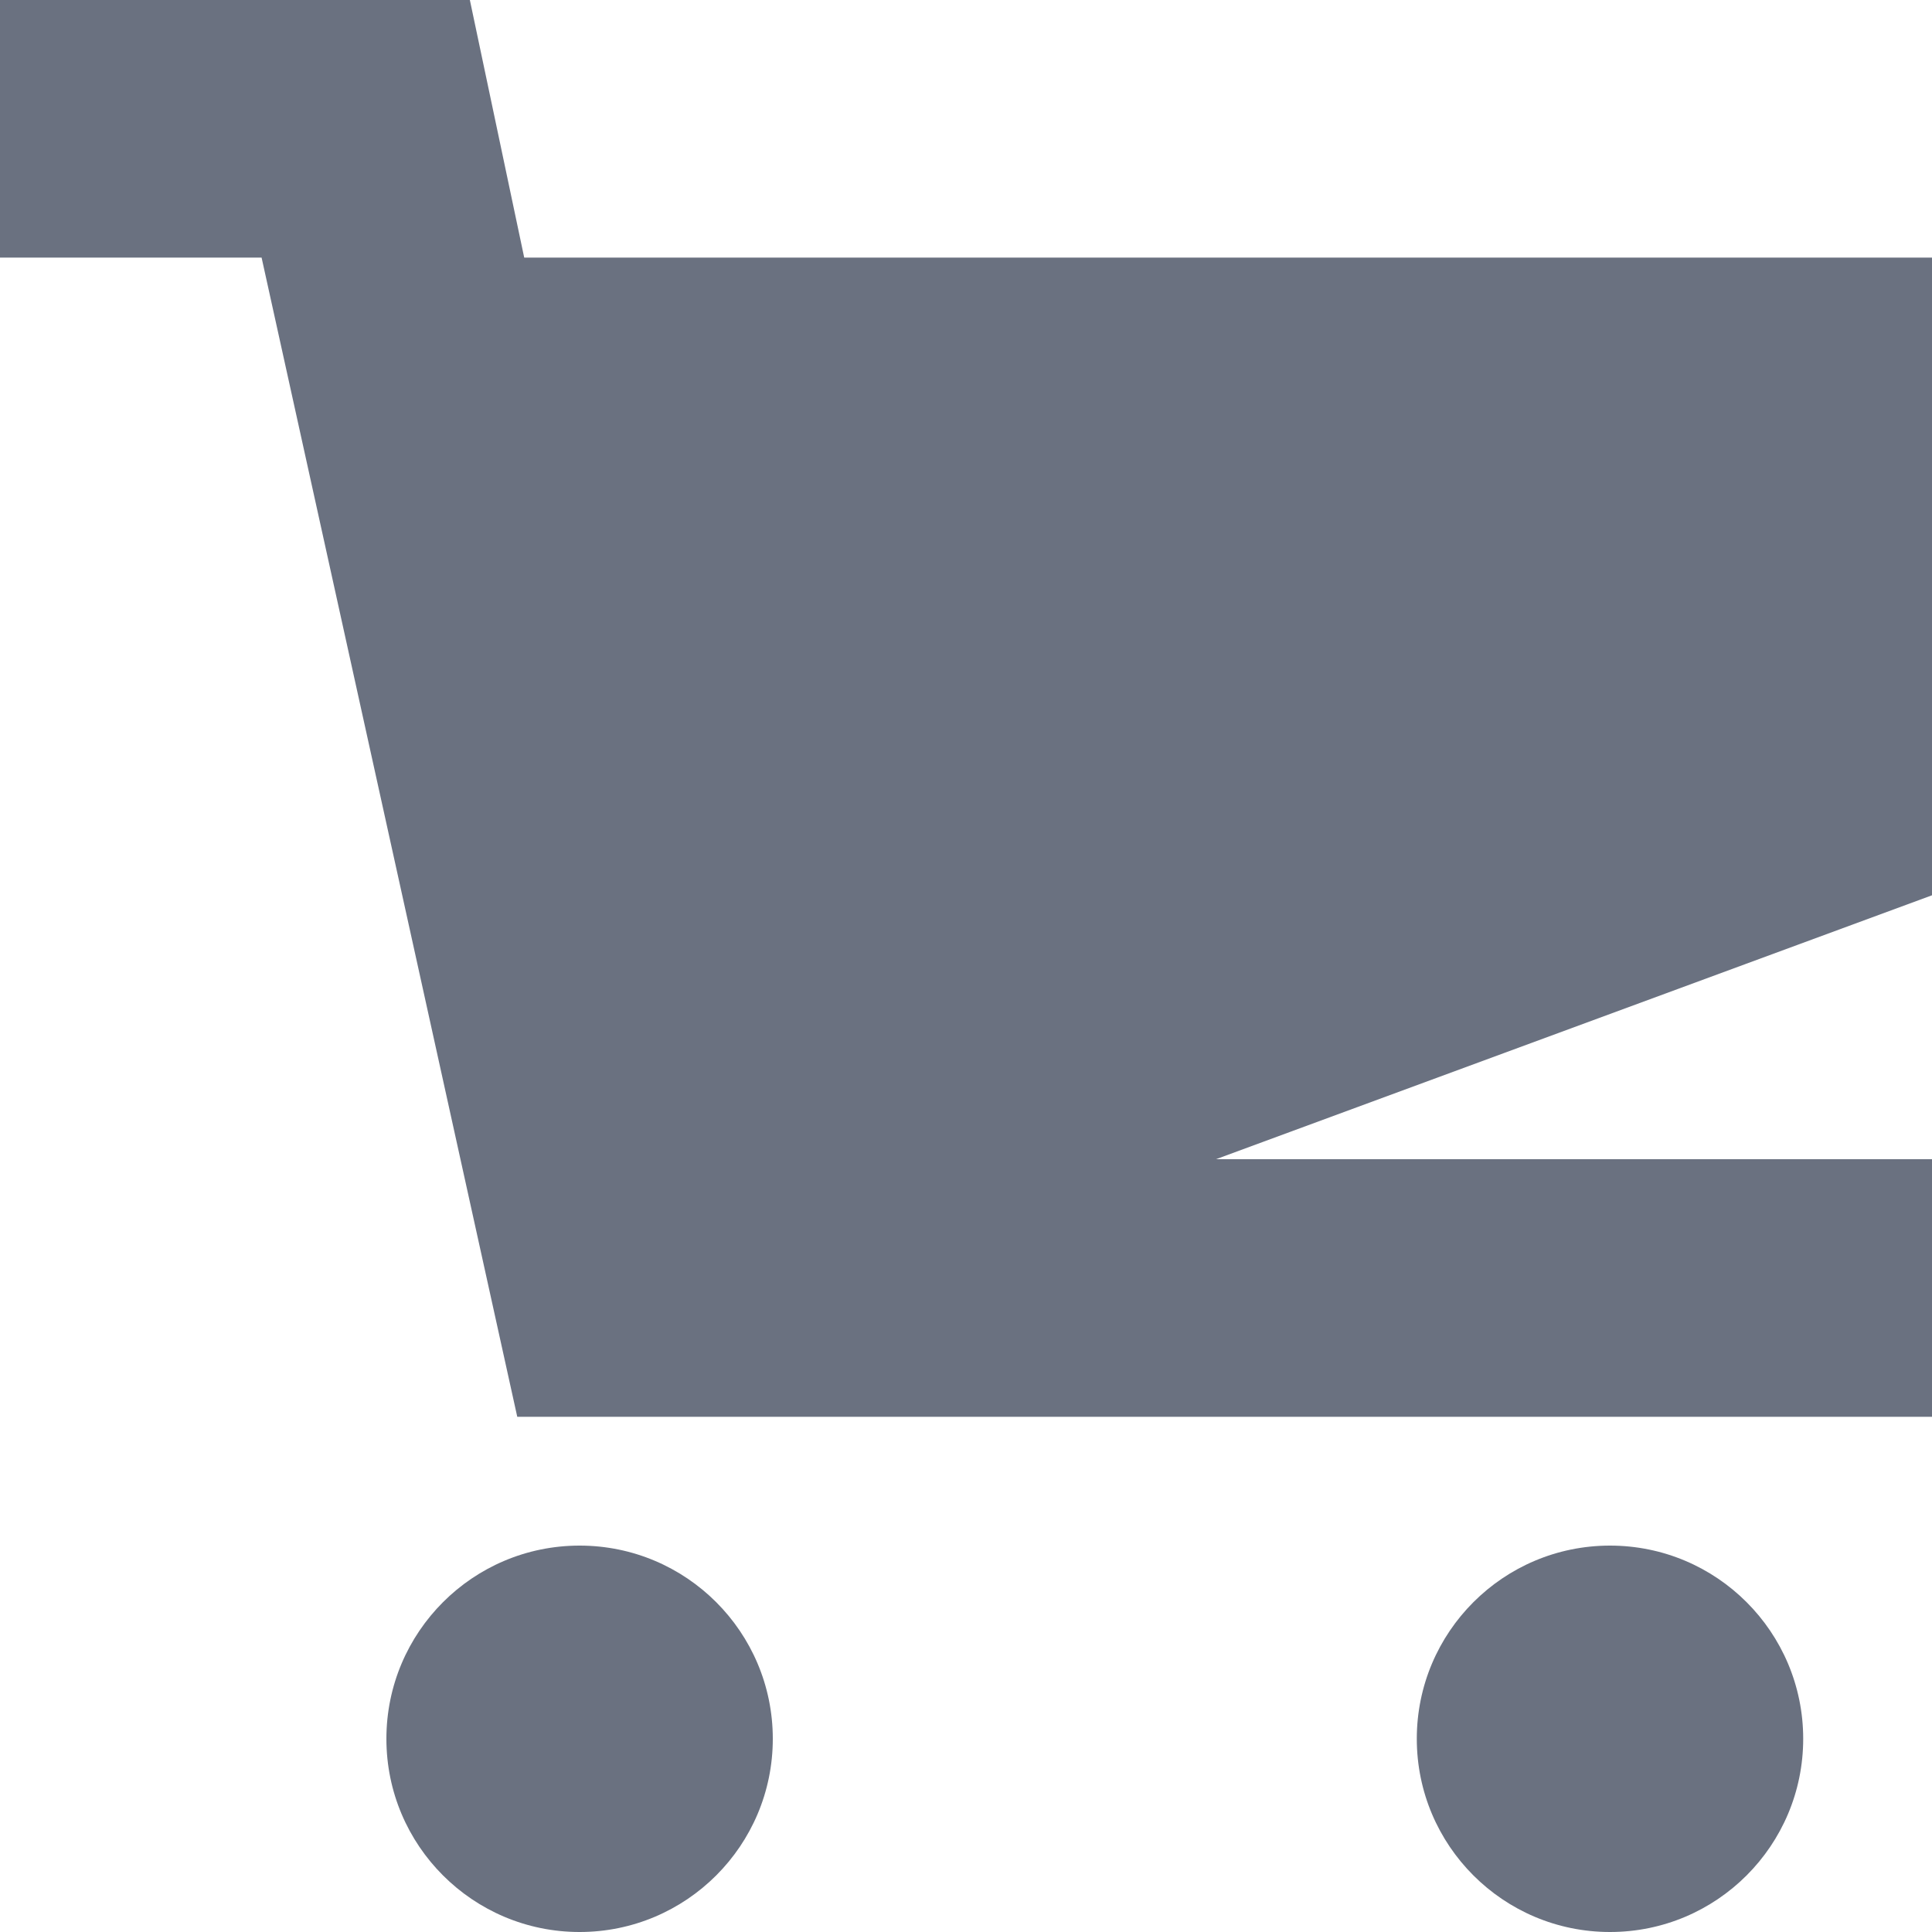
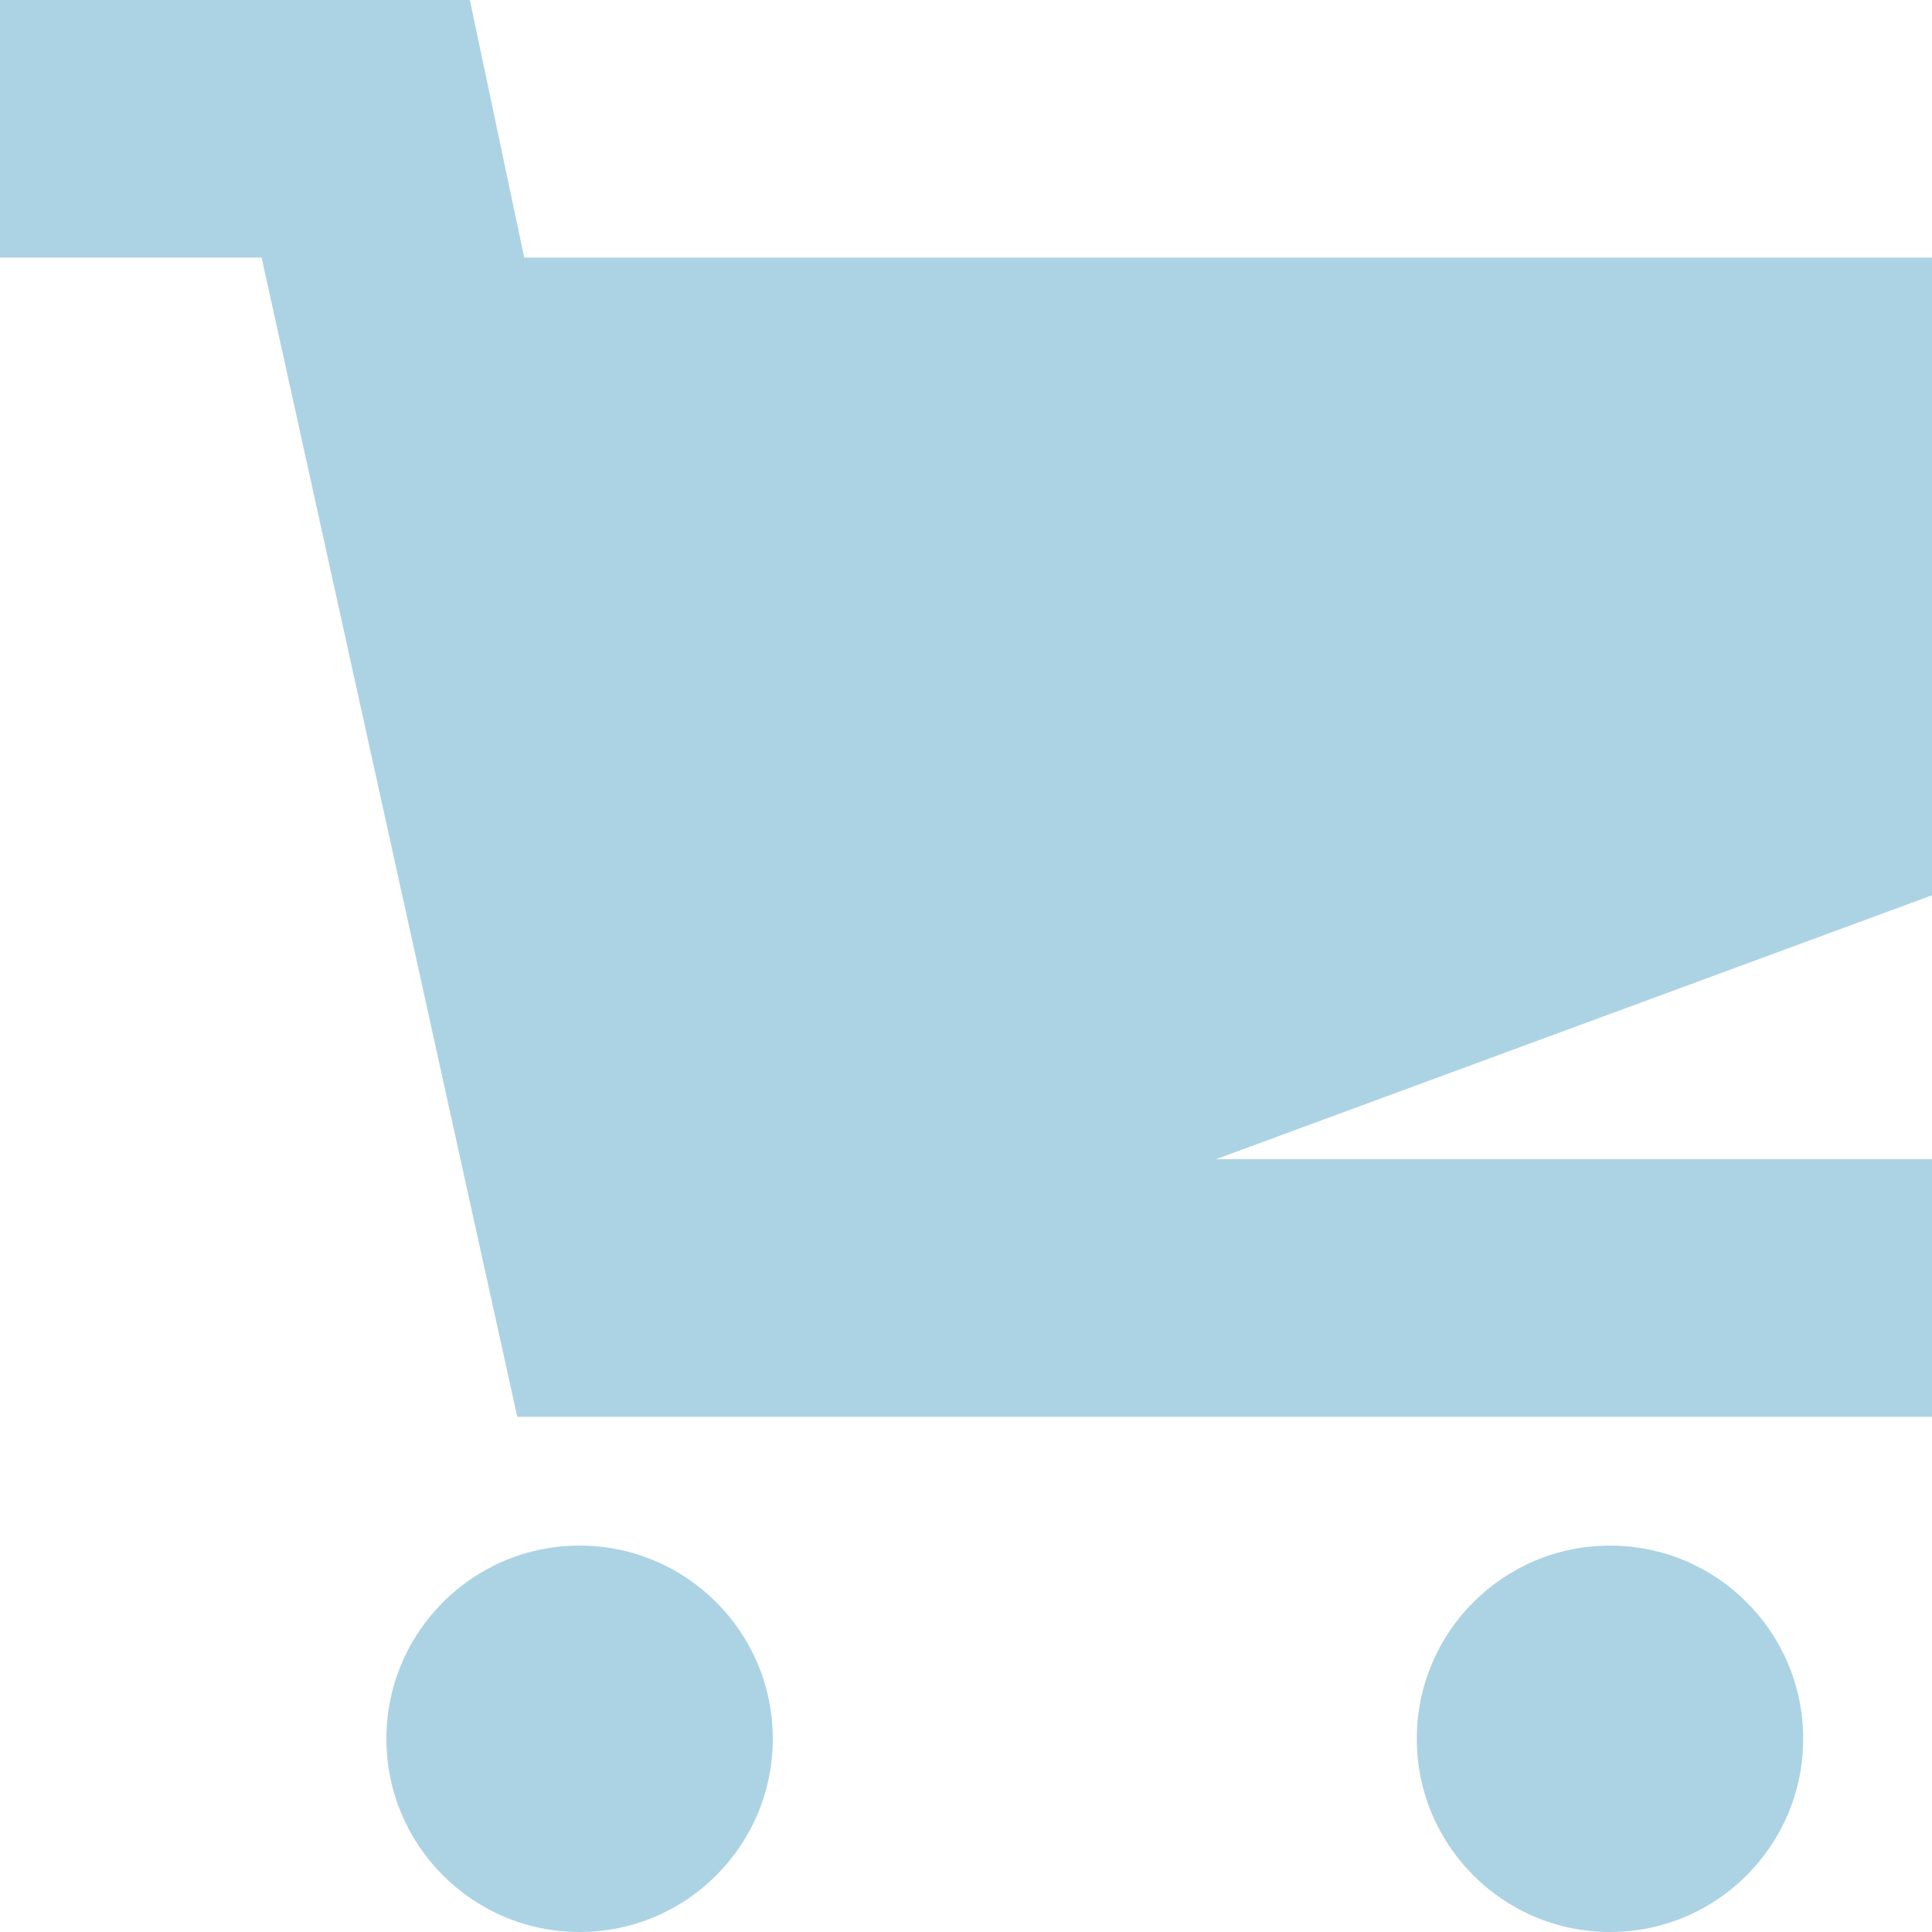
<svg xmlns="http://www.w3.org/2000/svg" width="15" height="15" viewBox="0 0 15 15">
-   <circle fill="#6a7180" cx="4.5" cy="13.5" r="1.5" />
-   <circle fill="#6a7180" cx="12.5" cy="13.5" r="1.5" />
-   <path fill="#6a7180" d="M15 2H4.07l-.422-2H0v2h2.031l1.985 9H15V9H9.441L15 6.951z" />
+   <circle fill="#acd3e4" cx="4.5" cy="13.5" r="1.5" />
+   <circle fill="#acd3e4" cx="12.5" cy="13.5" r="1.5" />
+   <path fill="#acd3e4" d="M15 2H4.07l-.422-2H0v2h2.031l1.985 9H15V9H9.441L15 6.951z" />
</svg>
